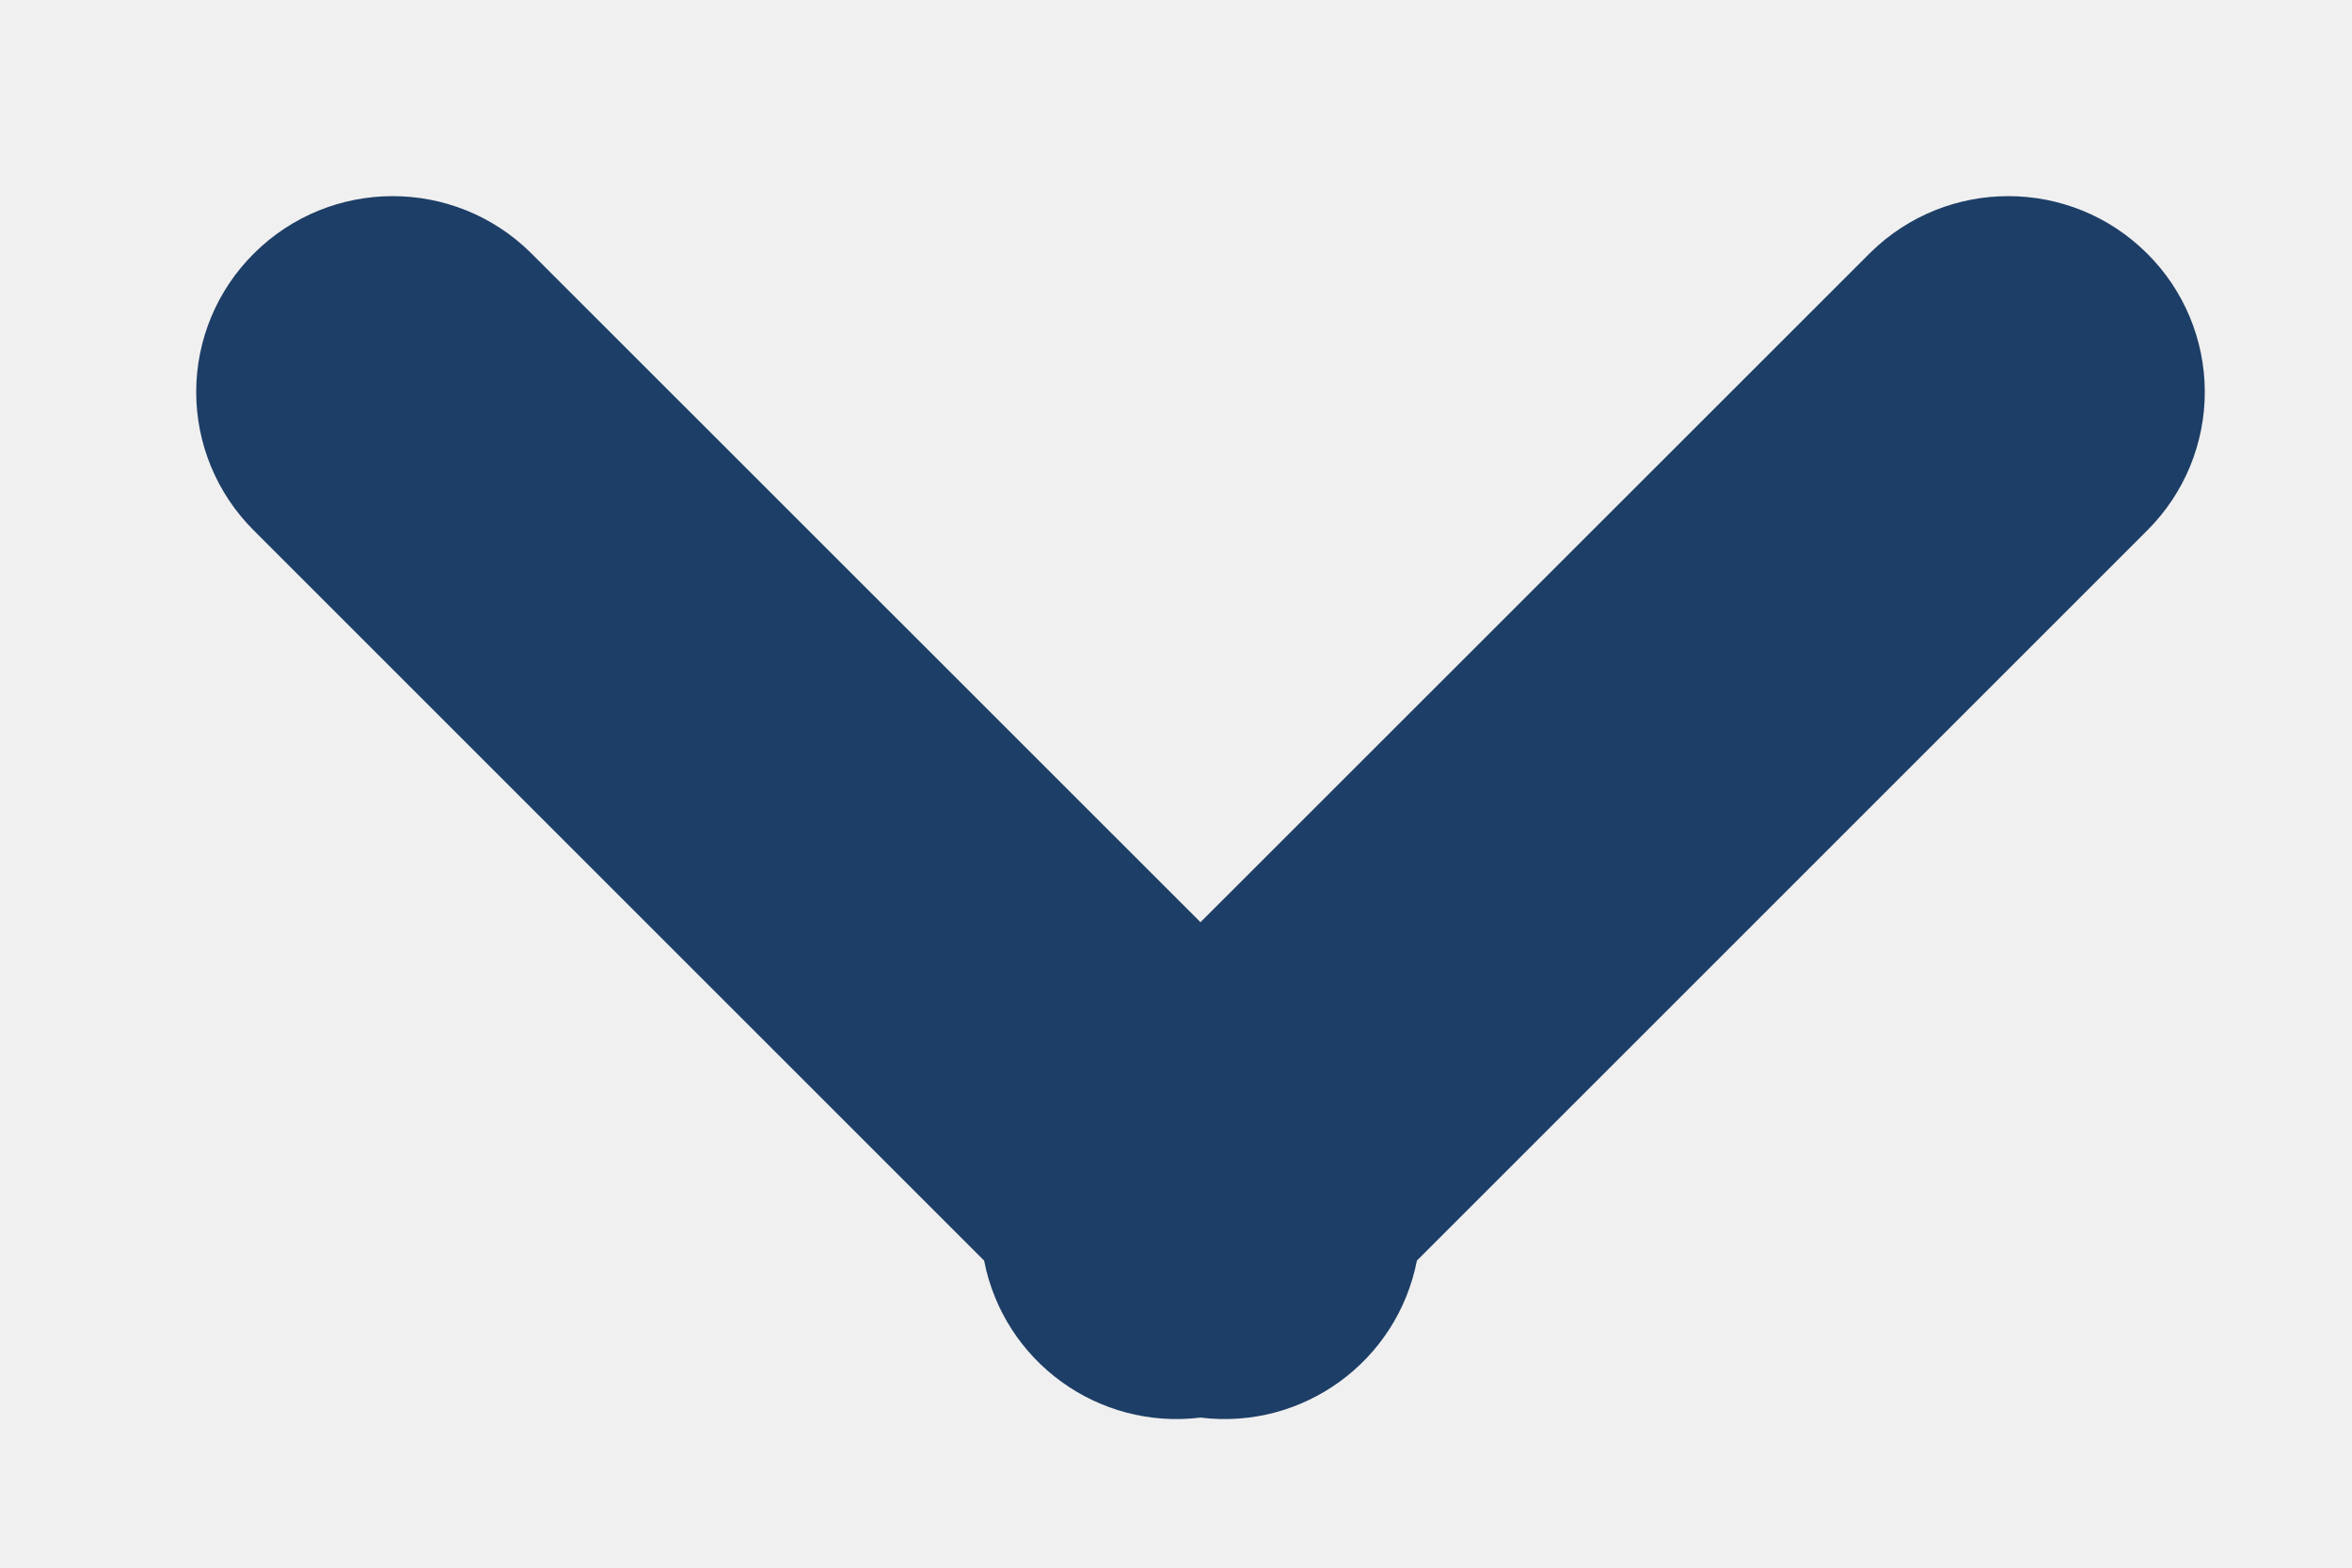
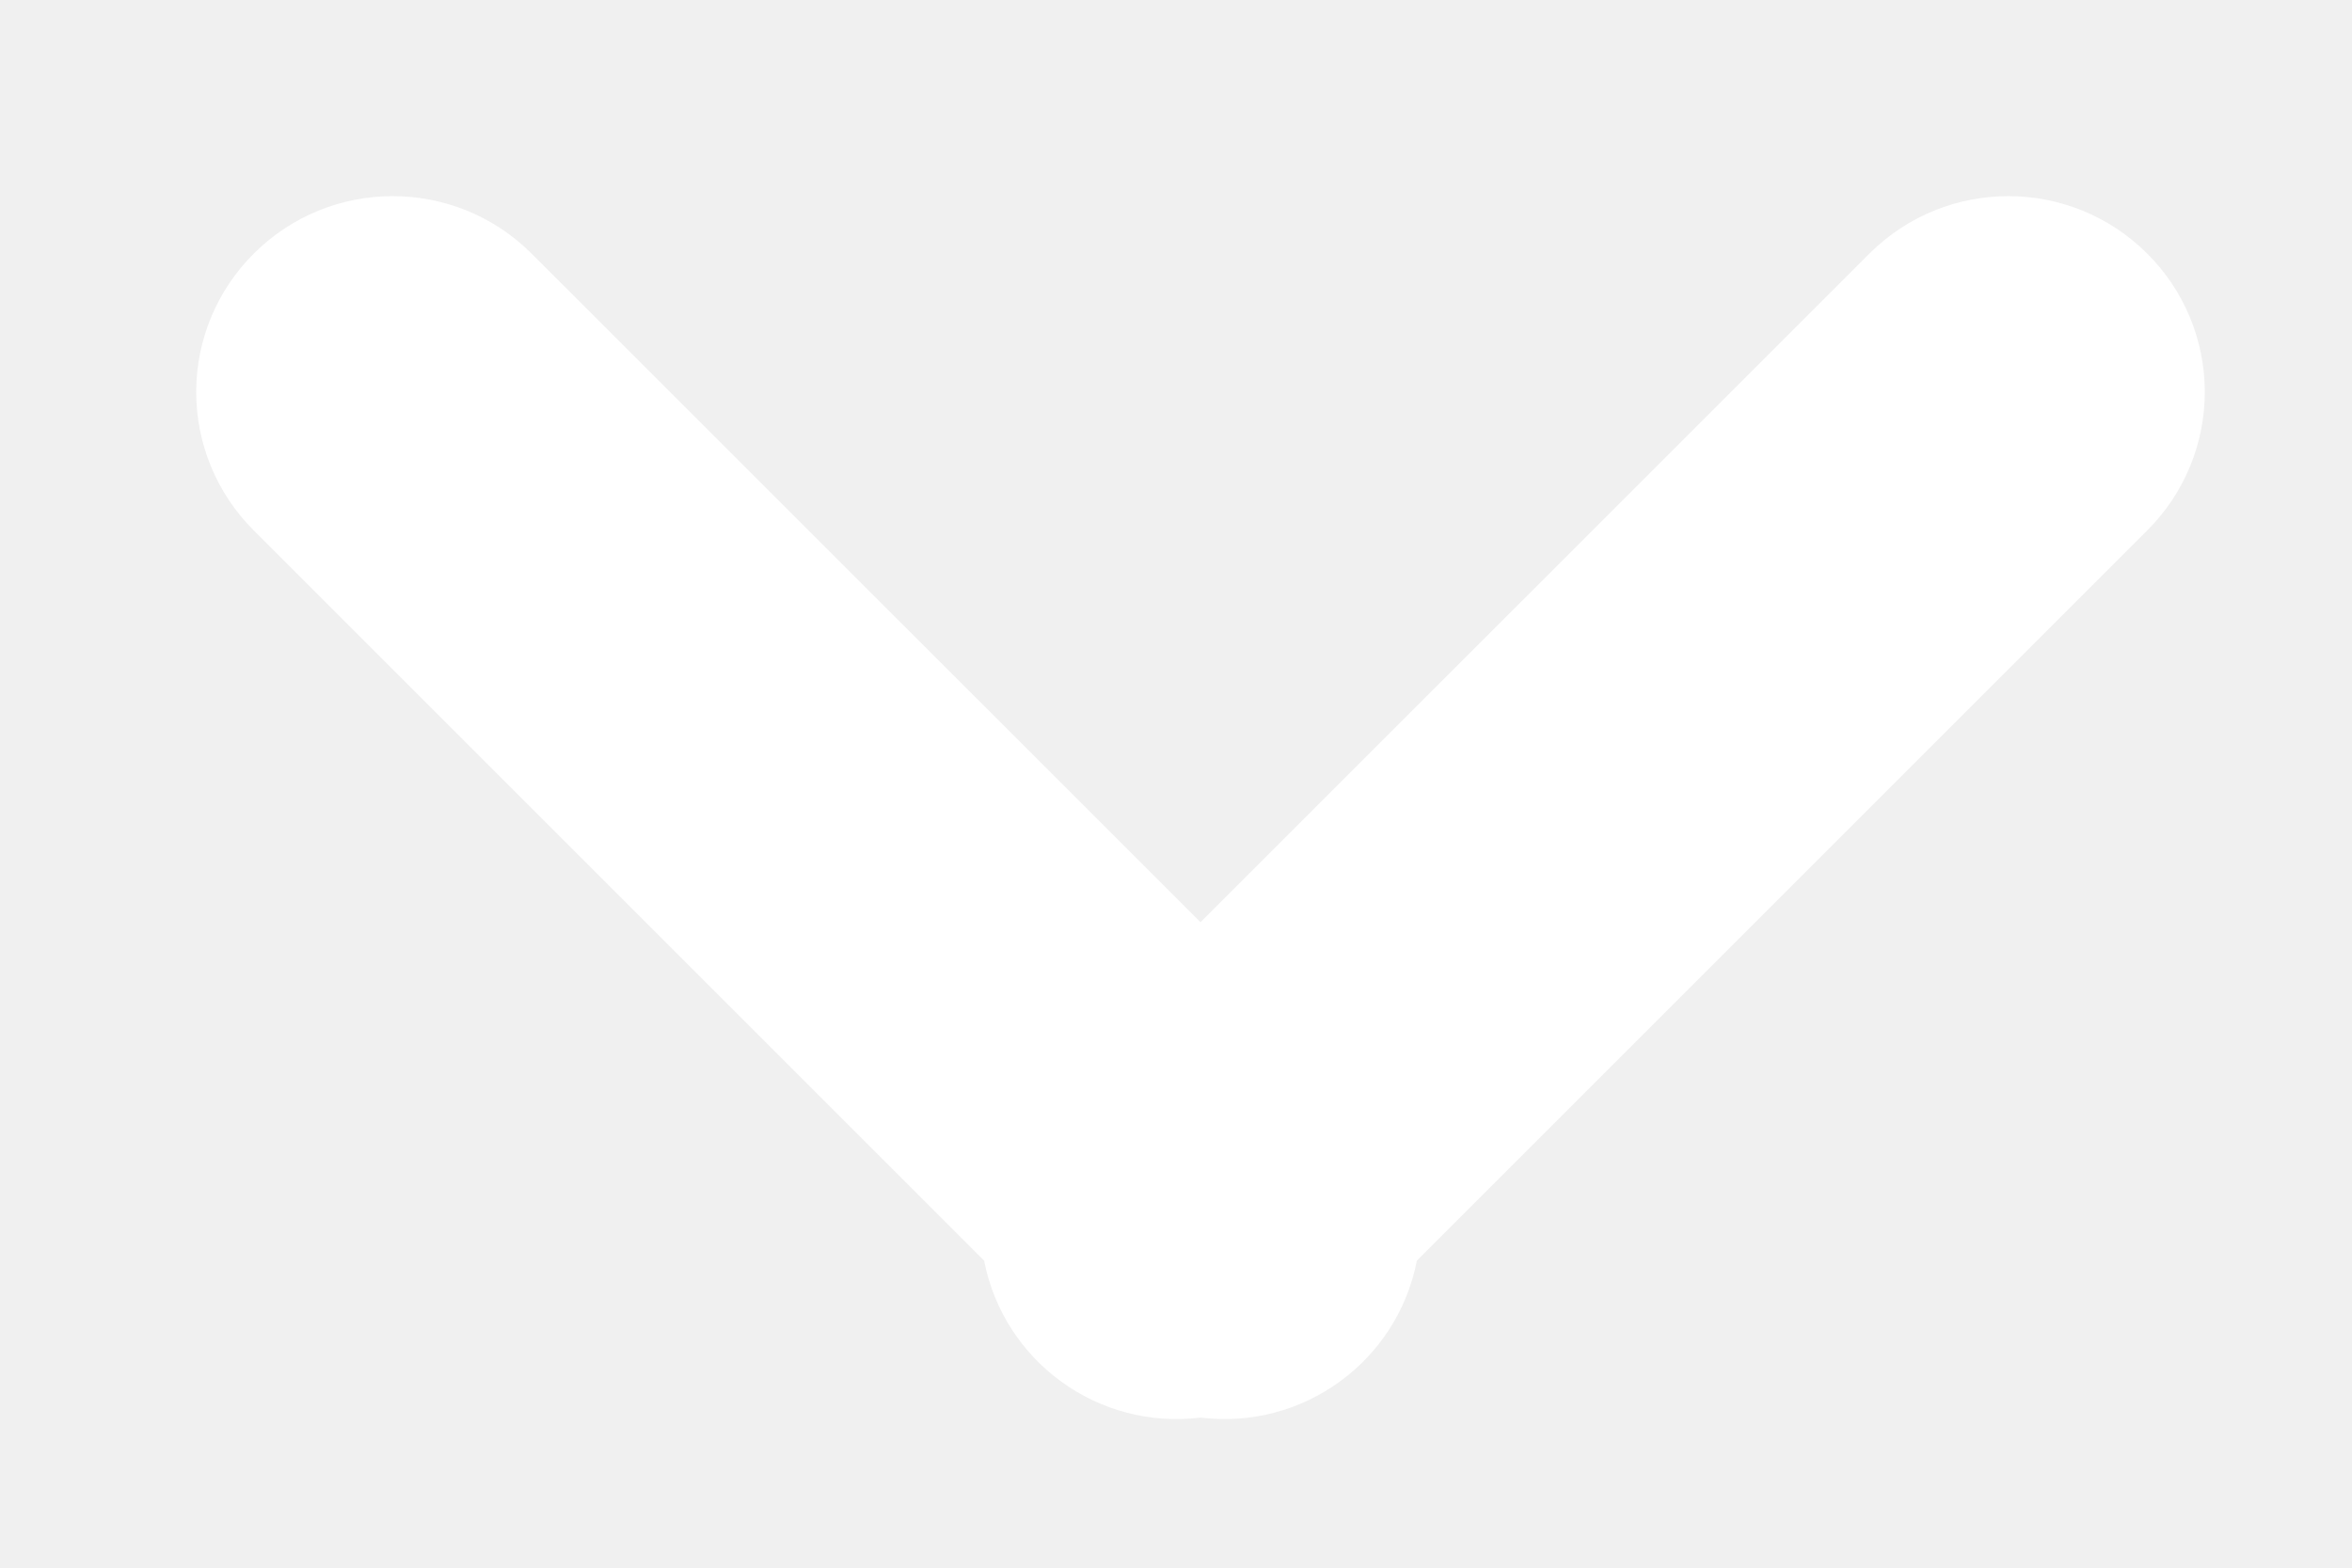
<svg xmlns="http://www.w3.org/2000/svg" width="12" height="8" viewBox="0 0 12 8">
-   <path d="M6.125 4.706L2.708 1.29a1.003 1.003 0 0 0-1.412.003.996.996 0 0 0-.003 1.412l3.728 3.728a1 1 0 0 0 1.104.801 1 1 0 0 0 1.104-.801l3.728-3.728a.996.996 0 0 0-.003-1.412 1.003 1.003 0 0 0-1.412-.003L6.125 4.706z" fill="#1D3E66" fill-rule="evenodd" />
+   <path d="M6.125 4.706L2.708 1.29a1.003 1.003 0 0 0-1.412.003.996.996 0 0 0-.003 1.412l3.728 3.728a1 1 0 0 0 1.104.801 1 1 0 0 0 1.104-.801l3.728-3.728a.996.996 0 0 0-.003-1.412 1.003 1.003 0 0 0-1.412-.003L6.125 4.706z" fill="#FFF" fill-rule="evenodd" />
</svg>
